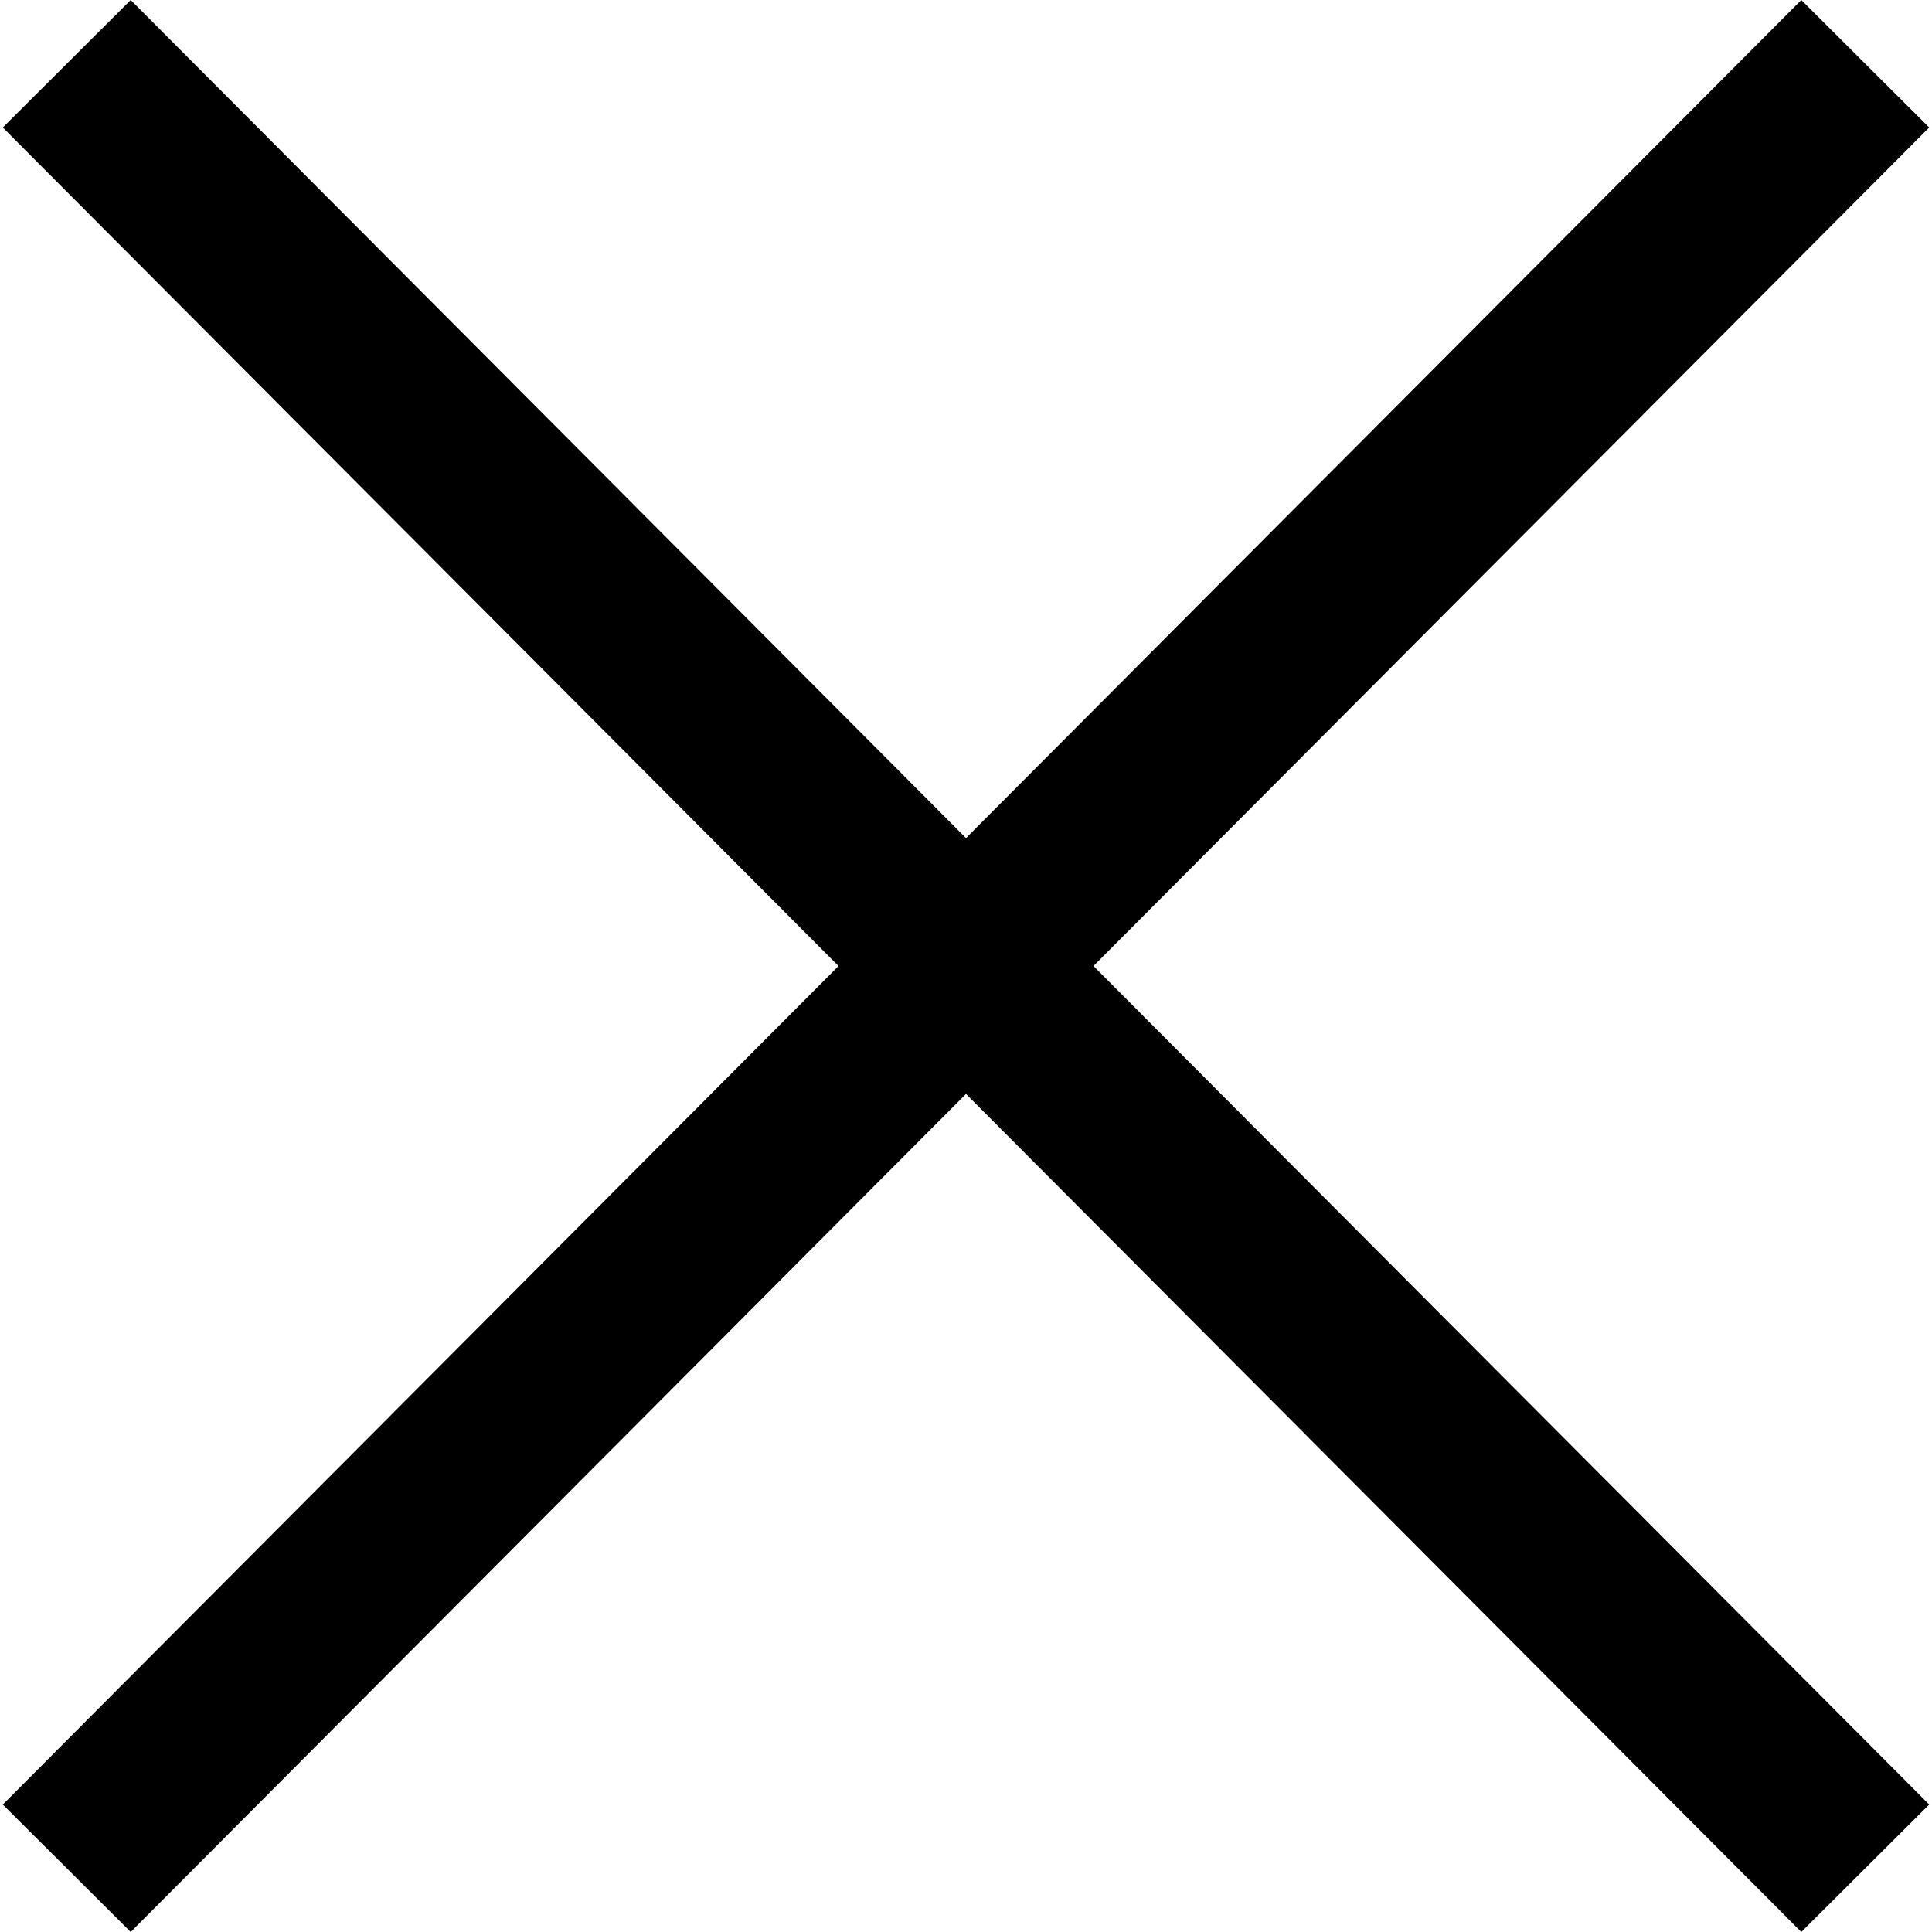
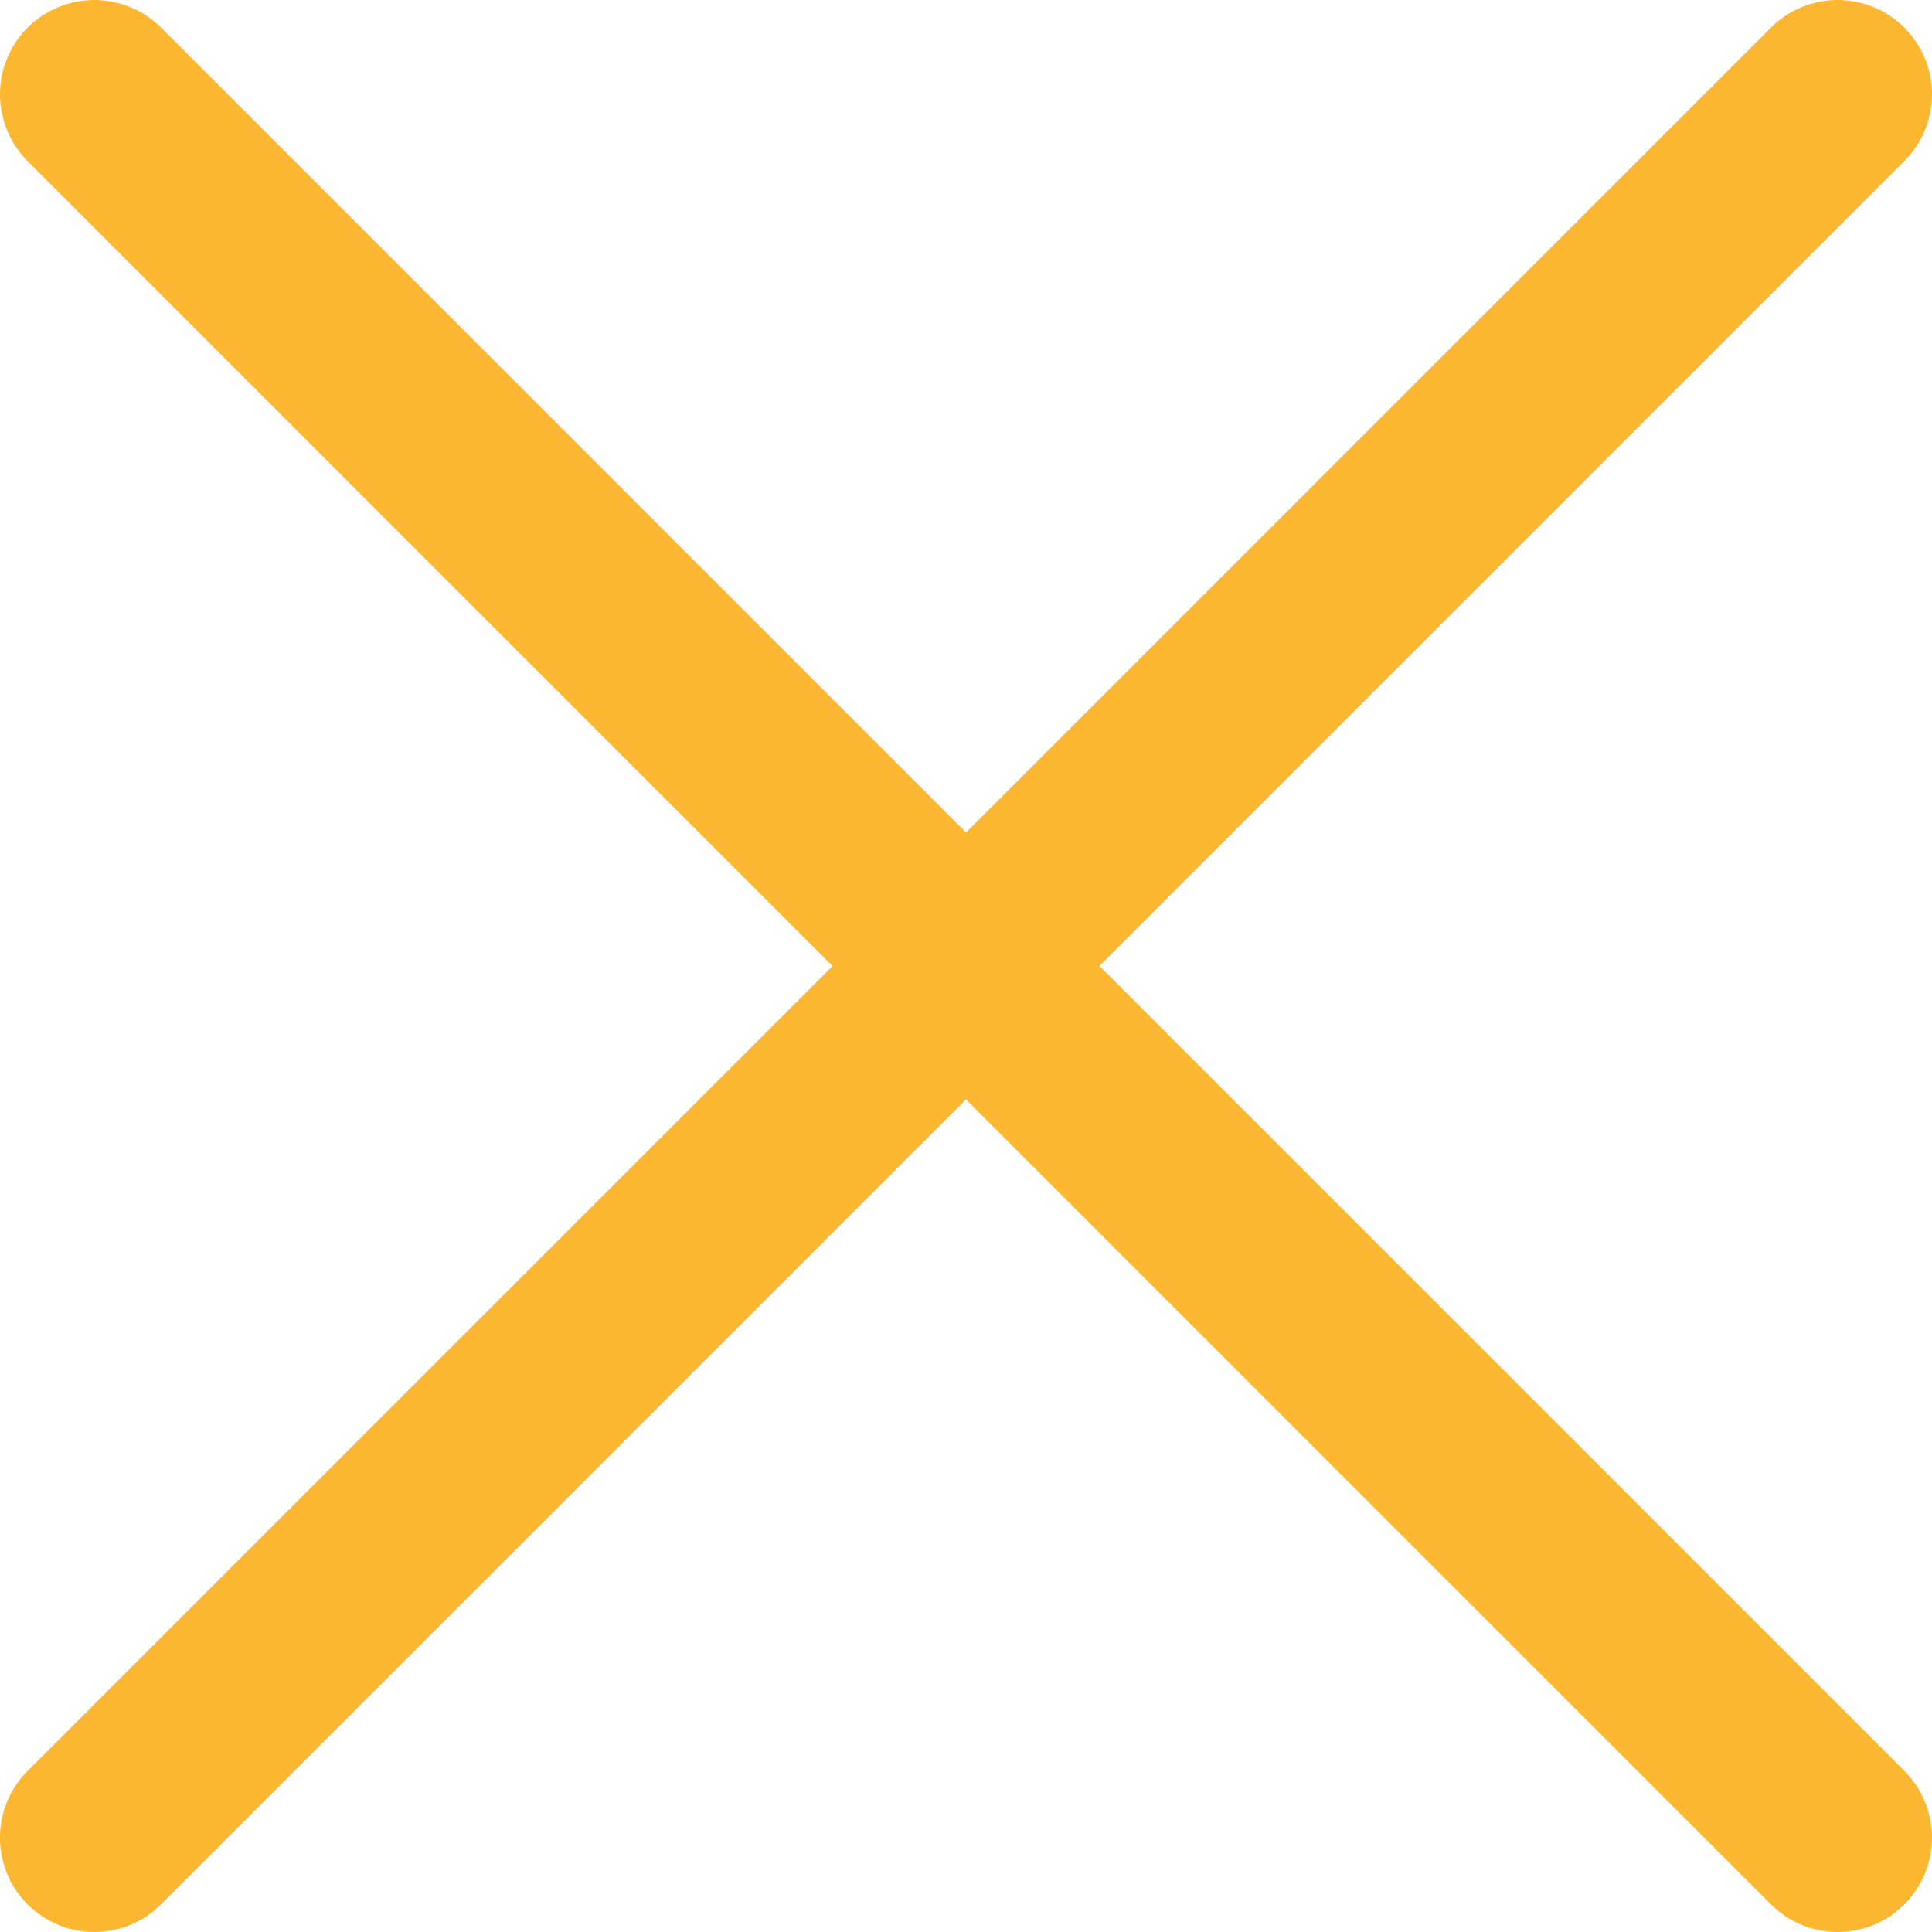
- <svg xmlns="http://www.w3.org/2000/svg" version="1.1" id="Capa_1" x="0px" y="0px" viewBox="0 0 490 490" style="enable-background:new 0 0 490 490;" xml:space="preserve">
-   <polygon points="456.851,0 245,212.564 33.149,0 0.708,32.337 212.669,245.004 0.708,457.678 33.149,490 245,277.443 456.851,490   489.292,457.678 277.331,245.004 489.292,32.337 " />
-   <g>
- </g>
-   <g>
- </g>
-   <g>
- </g>
-   <g>
- </g>
-   <g>
- </g>
-   <g>
- </g>
-   <g>
- </g>
-   <g>
- </g>
-   <g>
- </g>
-   <g>
- </g>
-   <g>
- </g>
-   <g>
- </g>
-   <g>
- </g>
-   <g>
- </g>
-   <g>
- </g>
+ <svg xmlns="http://www.w3.org/2000/svg" width="22" height="22" viewBox="0 0 22 22" fill="none">
+   <path d="M1.074 22C0.861 22 0.654 21.937 0.477 21.819C0.3 21.701 0.163 21.533 0.081 21.337C-2.81218e-05 21.14 -0.021 20.924 0.02 20.716C0.062 20.508 0.164 20.316 0.314 20.166L20.166 0.314C20.367 0.113 20.641 -0 20.925 -0C21.21 -0 21.484 0.113 21.685 0.314C21.887 0.516 22 0.789 22 1.074C22 1.359 21.887 1.632 21.685 1.834L1.834 21.685C1.734 21.785 1.616 21.864 1.485 21.918C1.355 21.972 1.215 22 1.074 22Z" fill="#FBB731" />
+   <path d="M20.926 22C20.785 22 20.645 21.972 20.515 21.918C20.384 21.864 20.266 21.785 20.166 21.685L0.314 1.834C0.113 1.632 -0 1.359 -0 1.074C-0 0.789 0.113 0.516 0.314 0.314C0.516 0.113 0.789 -0 1.074 -0C1.359 -0 1.632 0.113 1.834 0.314L21.685 20.166C21.836 20.316 21.938 20.508 21.979 20.716C22.021 20.924 22 21.14 21.918 21.337C21.837 21.533 21.699 21.701 21.523 21.819C21.346 21.937 21.138 22 20.926 22Z" fill="#FBB731" />
</svg>
